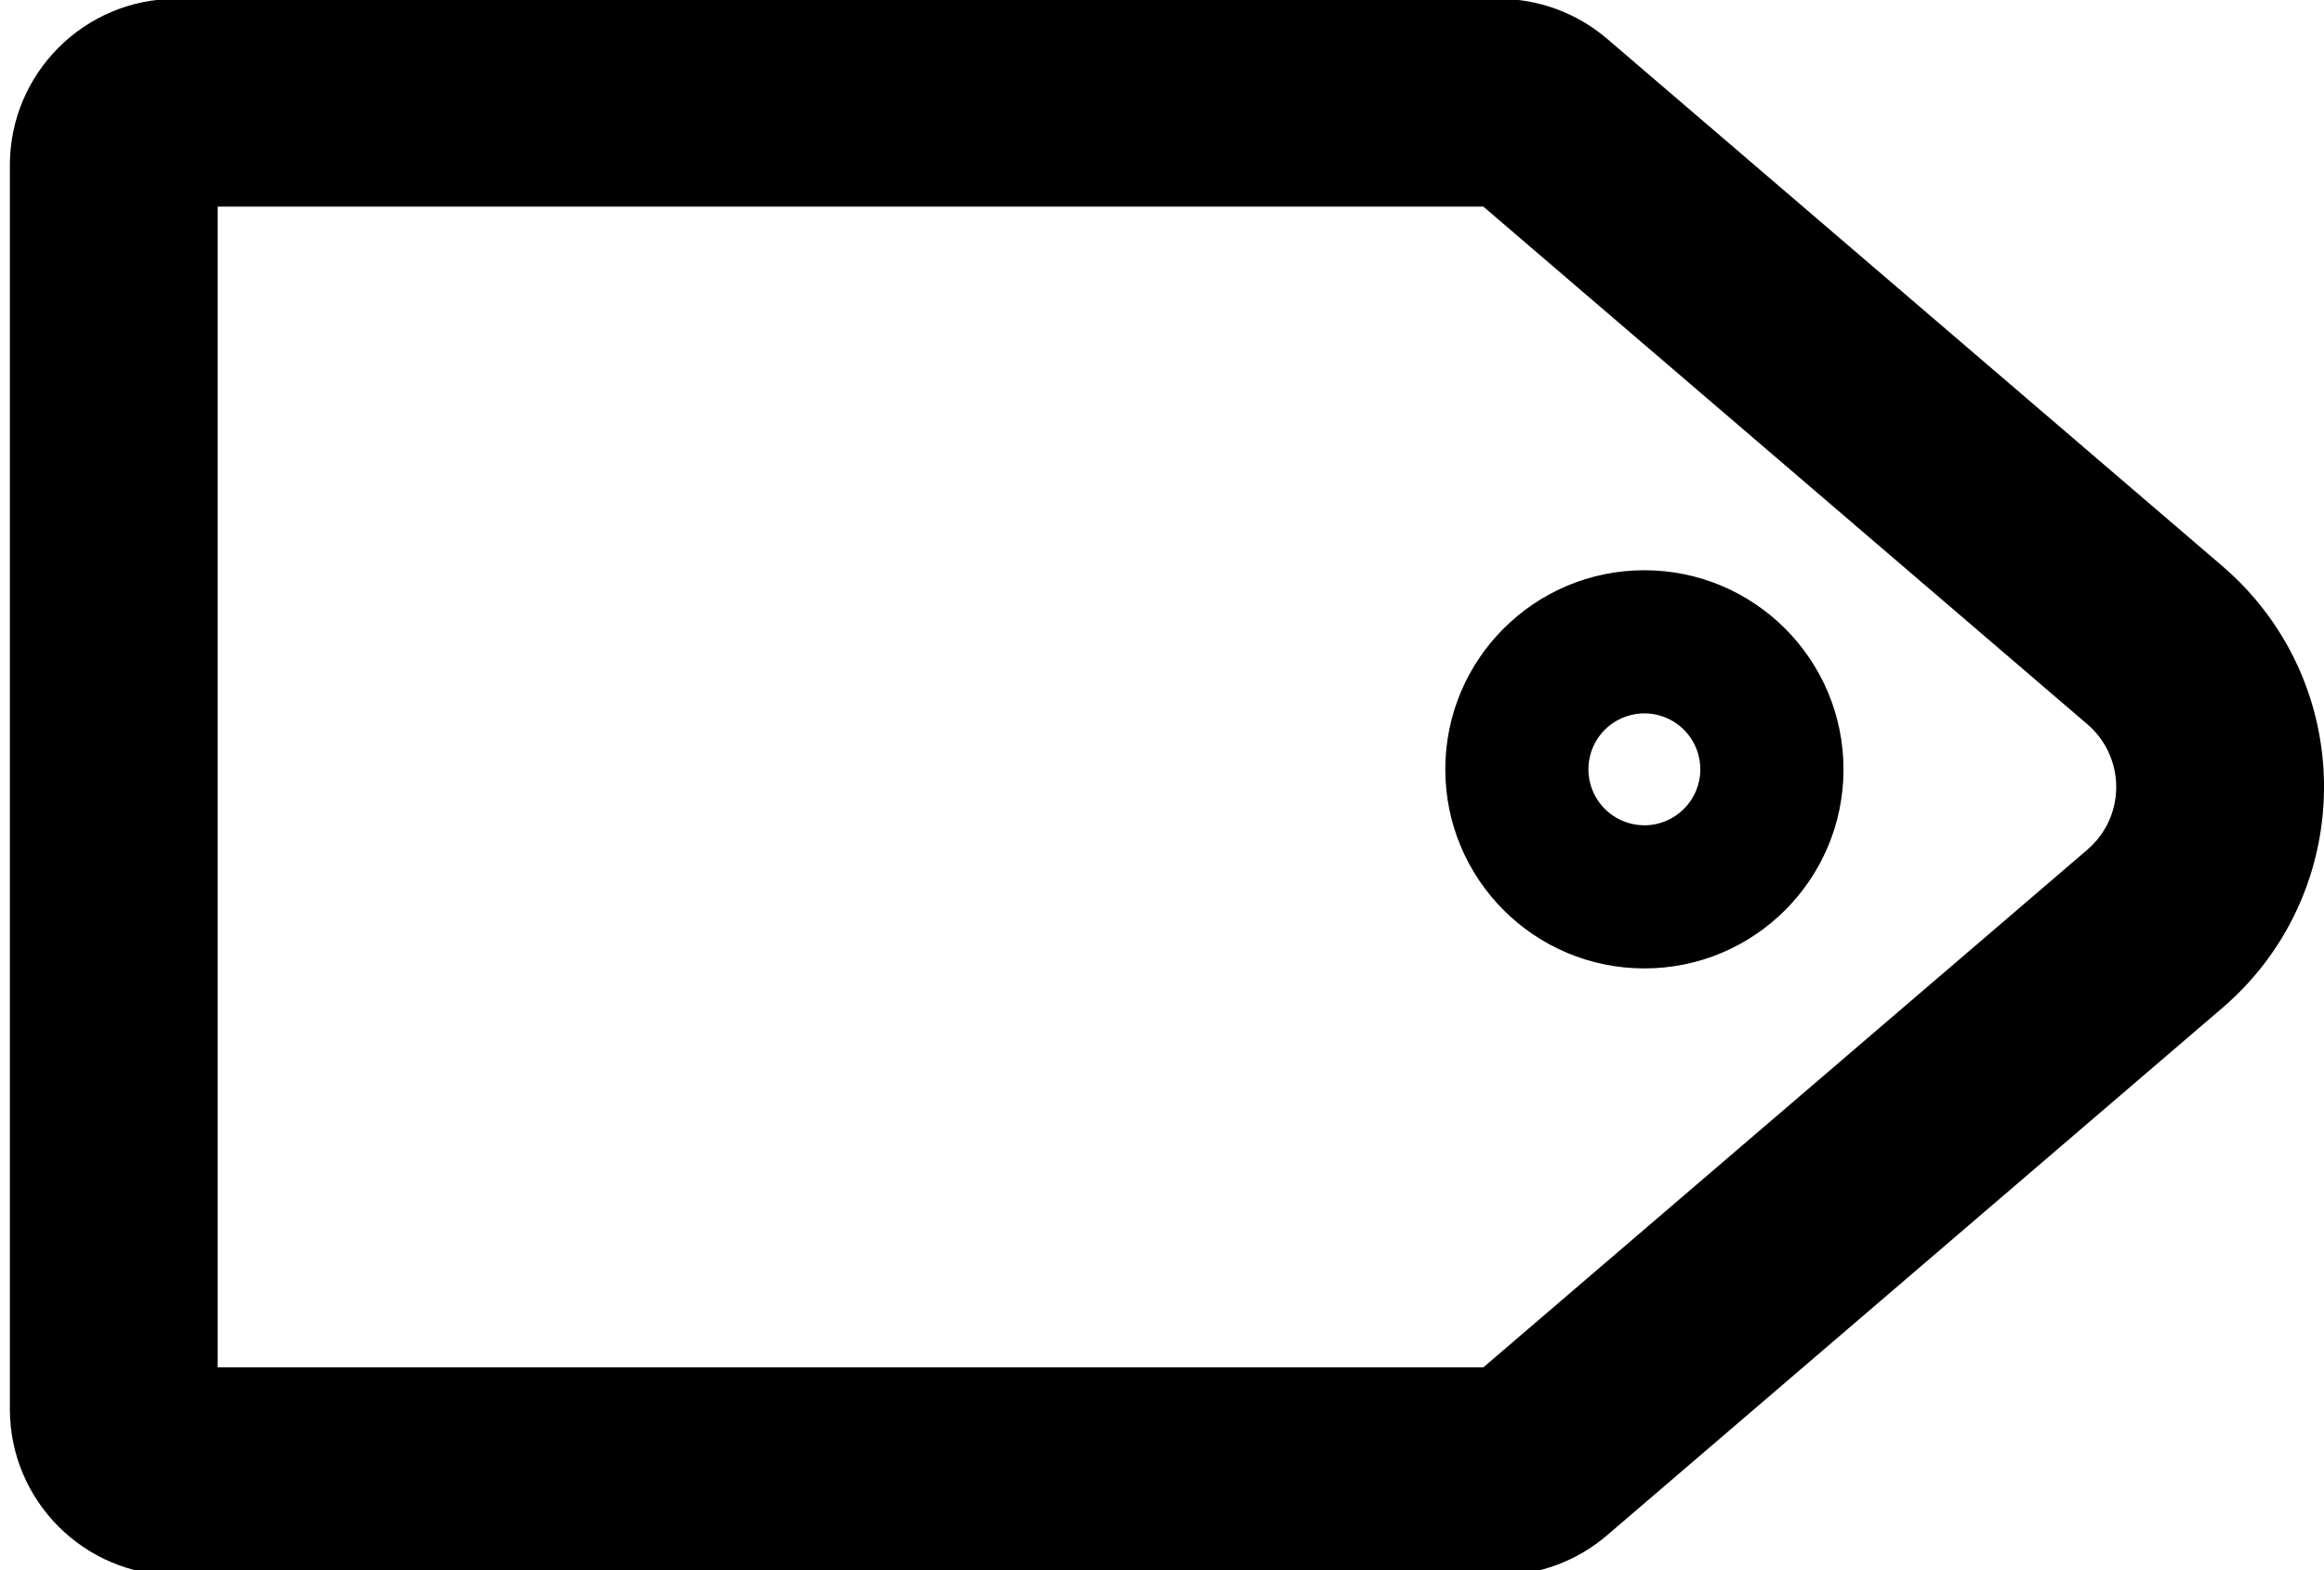
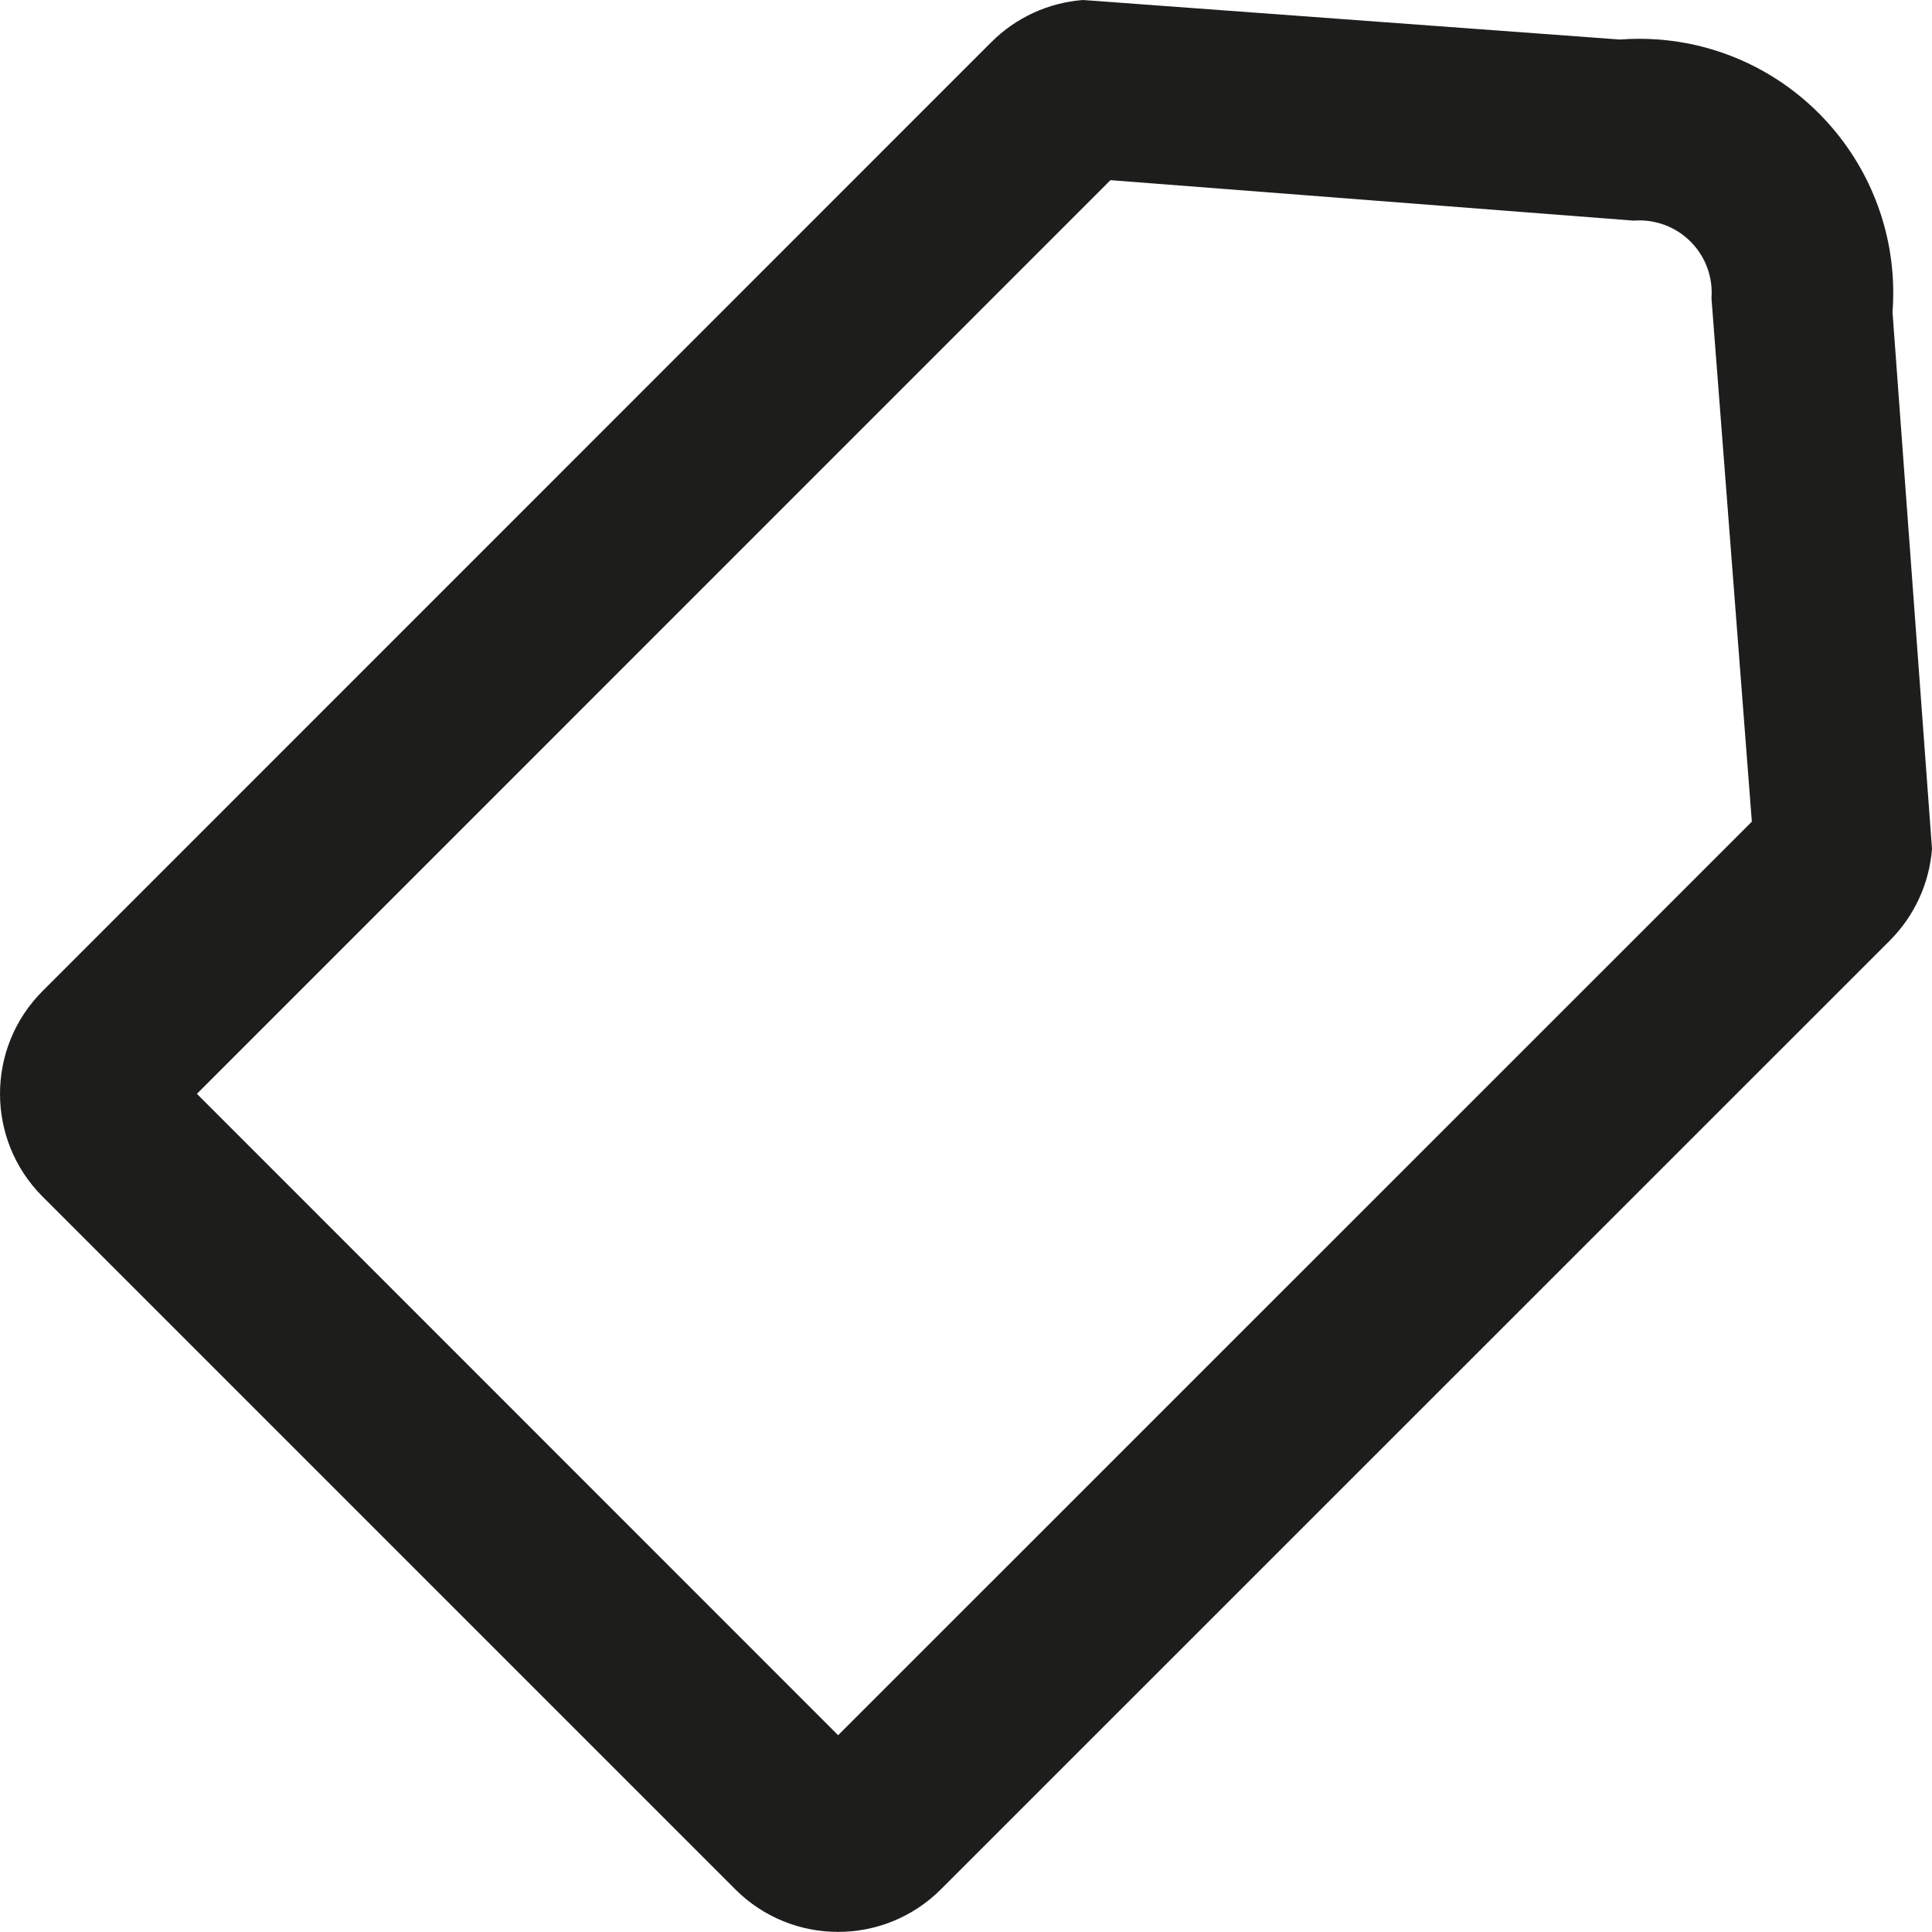
- <svg xmlns="http://www.w3.org/2000/svg" id="annotation-label" data-name="Annotation Label" viewBox="0 0 758 512">
-   <path d="M735.22,195h0a95.94,95.94,0,0,0-10.28-10.28L524.14,12.62a54.28,54.28,0,0,0-35.28-13H57.42A54.26,54.26,0,0,0,3.22,53.78V459.64a54.26,54.26,0,0,0,54.2,54.21H488.86a54.23,54.23,0,0,0,35.28-13.05l200.8-172.11A94.91,94.91,0,0,0,735.22,195Zm-51.5,79.24a26.06,26.06,0,0,1-2.92,2.93L483.82,446H71V67.4H483.82l197,168.84a26.95,26.95,0,0,1,2.92,38Z" />
-   <path d="M536.33,186A64.94,64.94,0,1,0,601.28,251,65,65,0,0,0,536.33,186Zm0,83.19A18.25,18.25,0,1,1,554.58,251,18.27,18.27,0,0,1,536.33,269.2Z" />
+ <svg xmlns="http://www.w3.org/2000/svg" id="Layer_1" data-name="Layer 1" viewBox="0 0 510.24 510.24">
+   <defs>
+     <style>.cls-1{fill:#1d1d1b;}</style>
+   </defs>
+   <path class="cls-1" d="M499.81,82.44a67.15,67.15,0,0,0-61.73-72h0a67.84,67.84,0,0,0-10.28,0L286,0a38.35,38.35,0,0,0-24.18,11.12L11.22,261.76a38.39,38.39,0,0,0,0,54.24l183,183a38.4,38.4,0,0,0,54.24,0L499.12,248.38a38.48,38.48,0,0,0,11.12-24.18ZM221.35,458.27,52,288.88,293.27,47.58,431.48,58.27A19.07,19.07,0,0,1,452,75.83a17.92,17.92,0,0,1,0,2.93L462.66,217Z" />
</svg>
